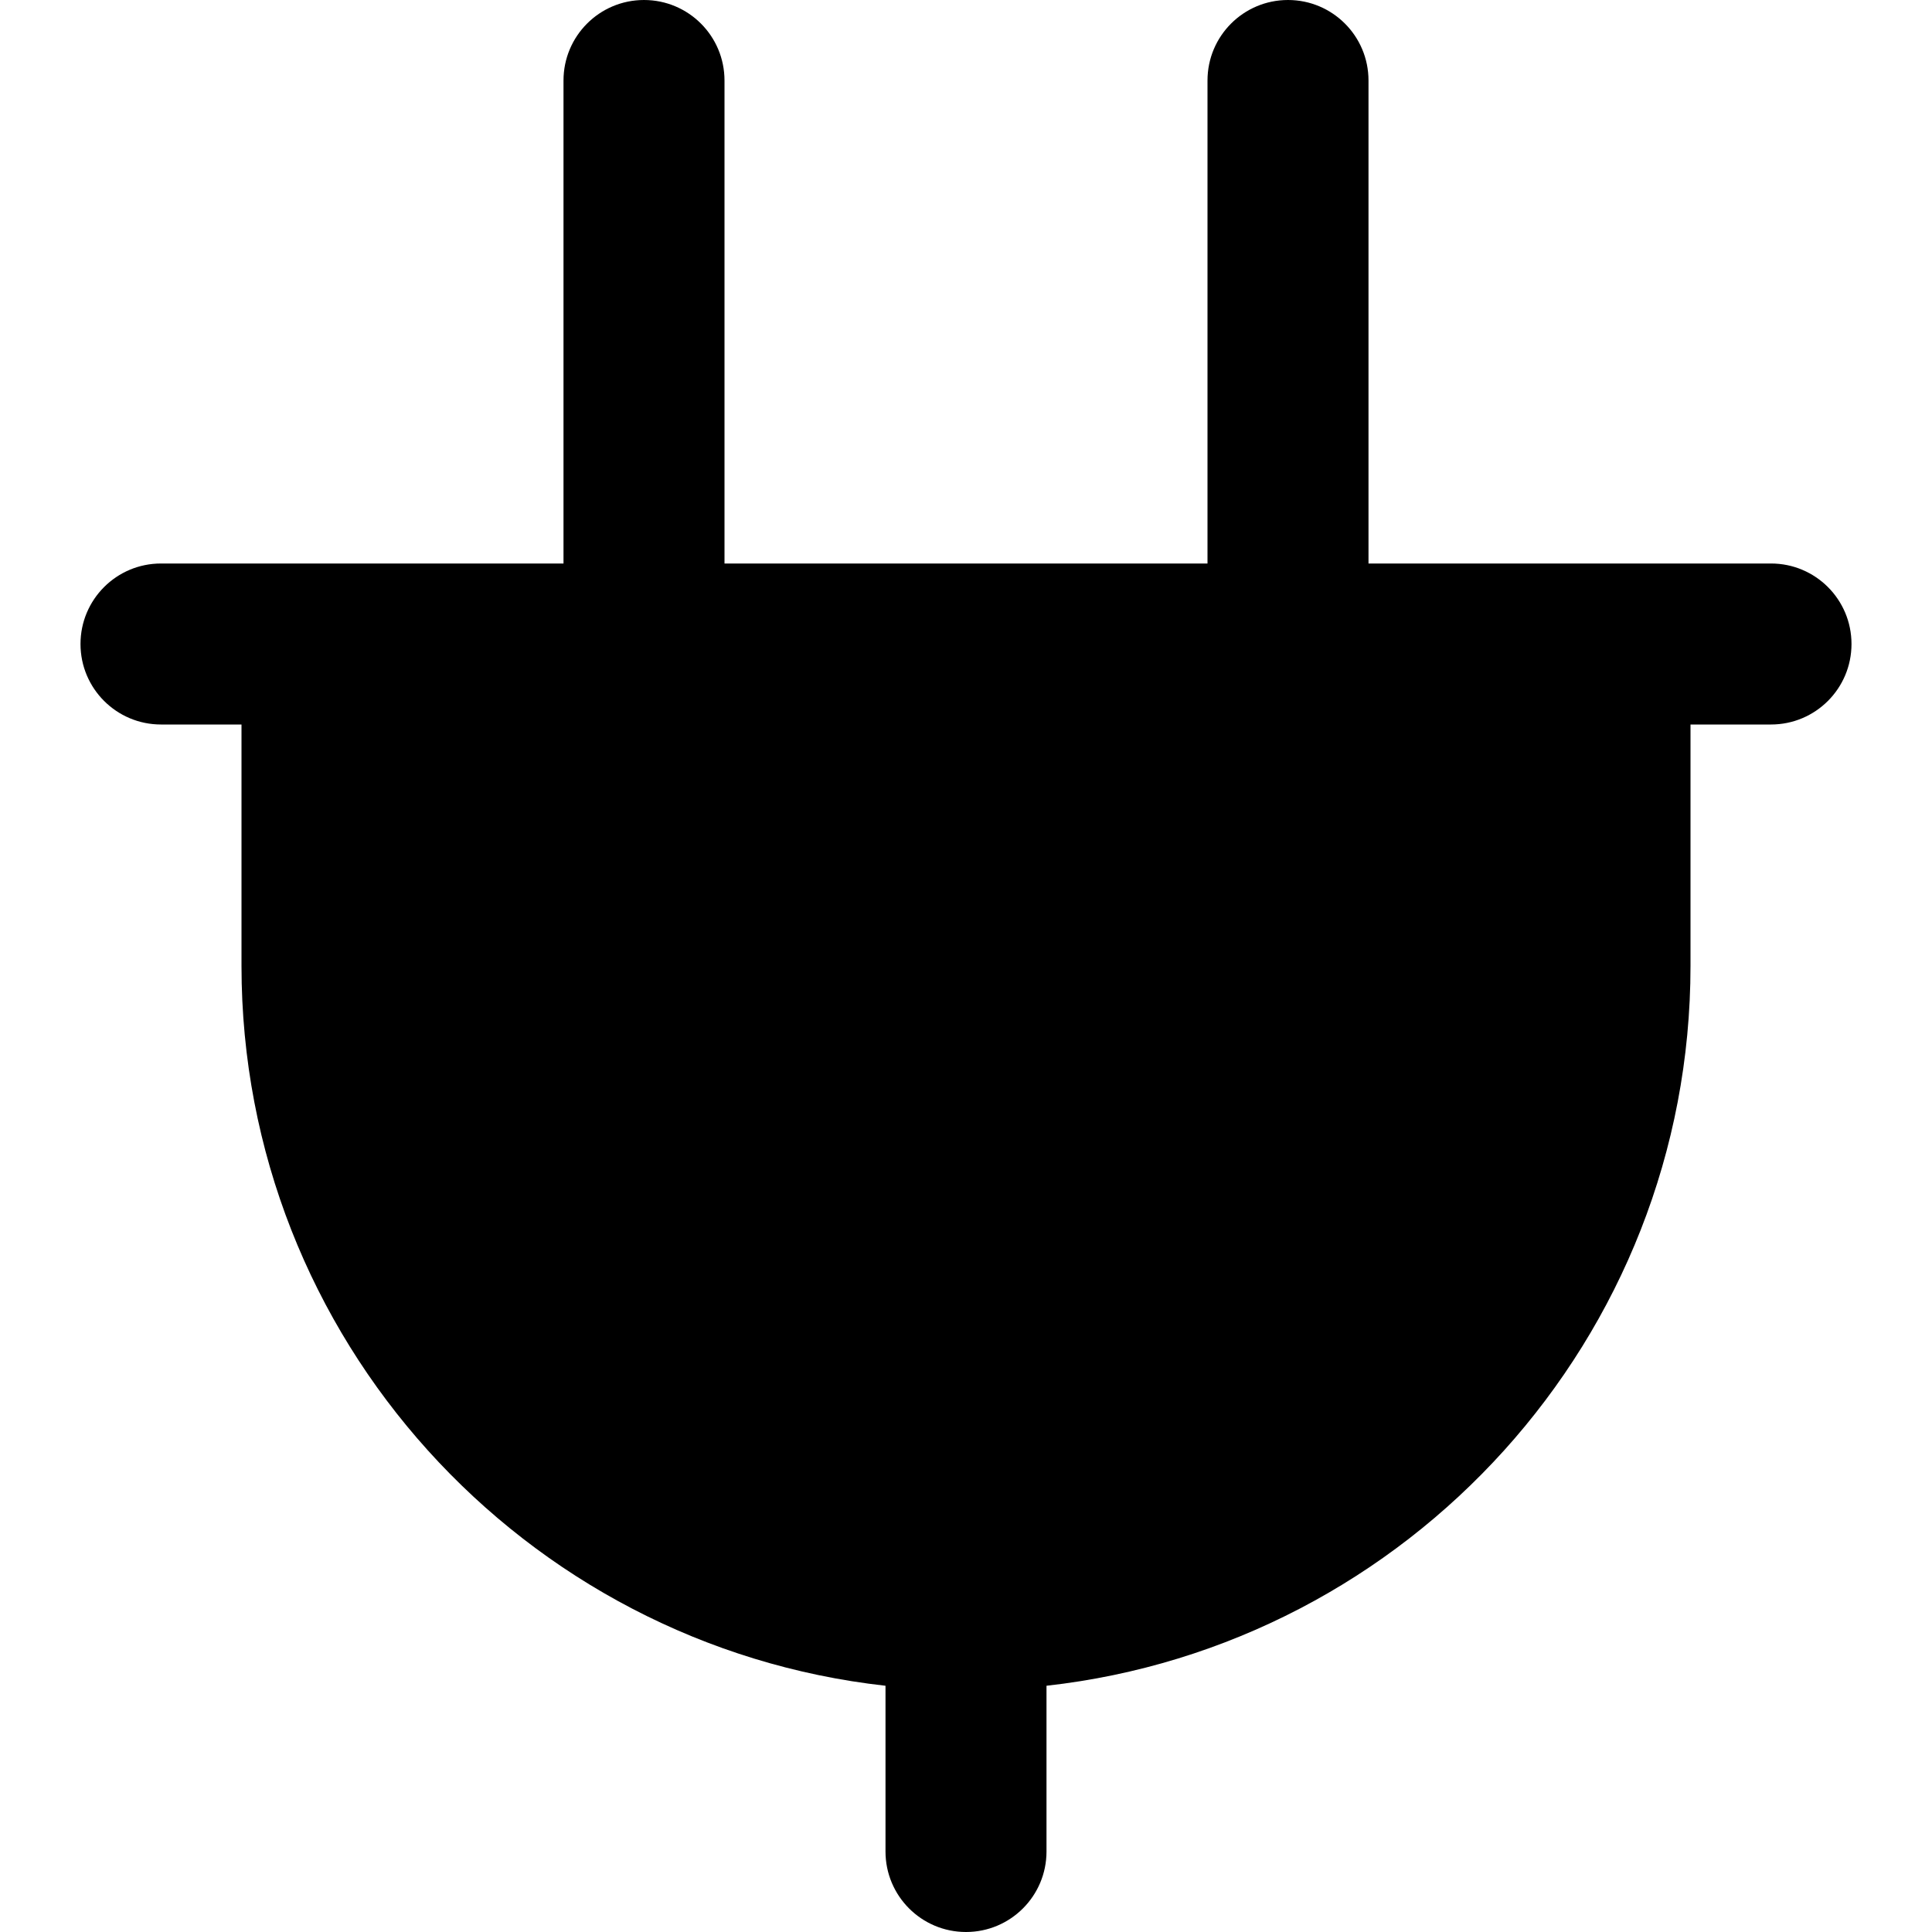
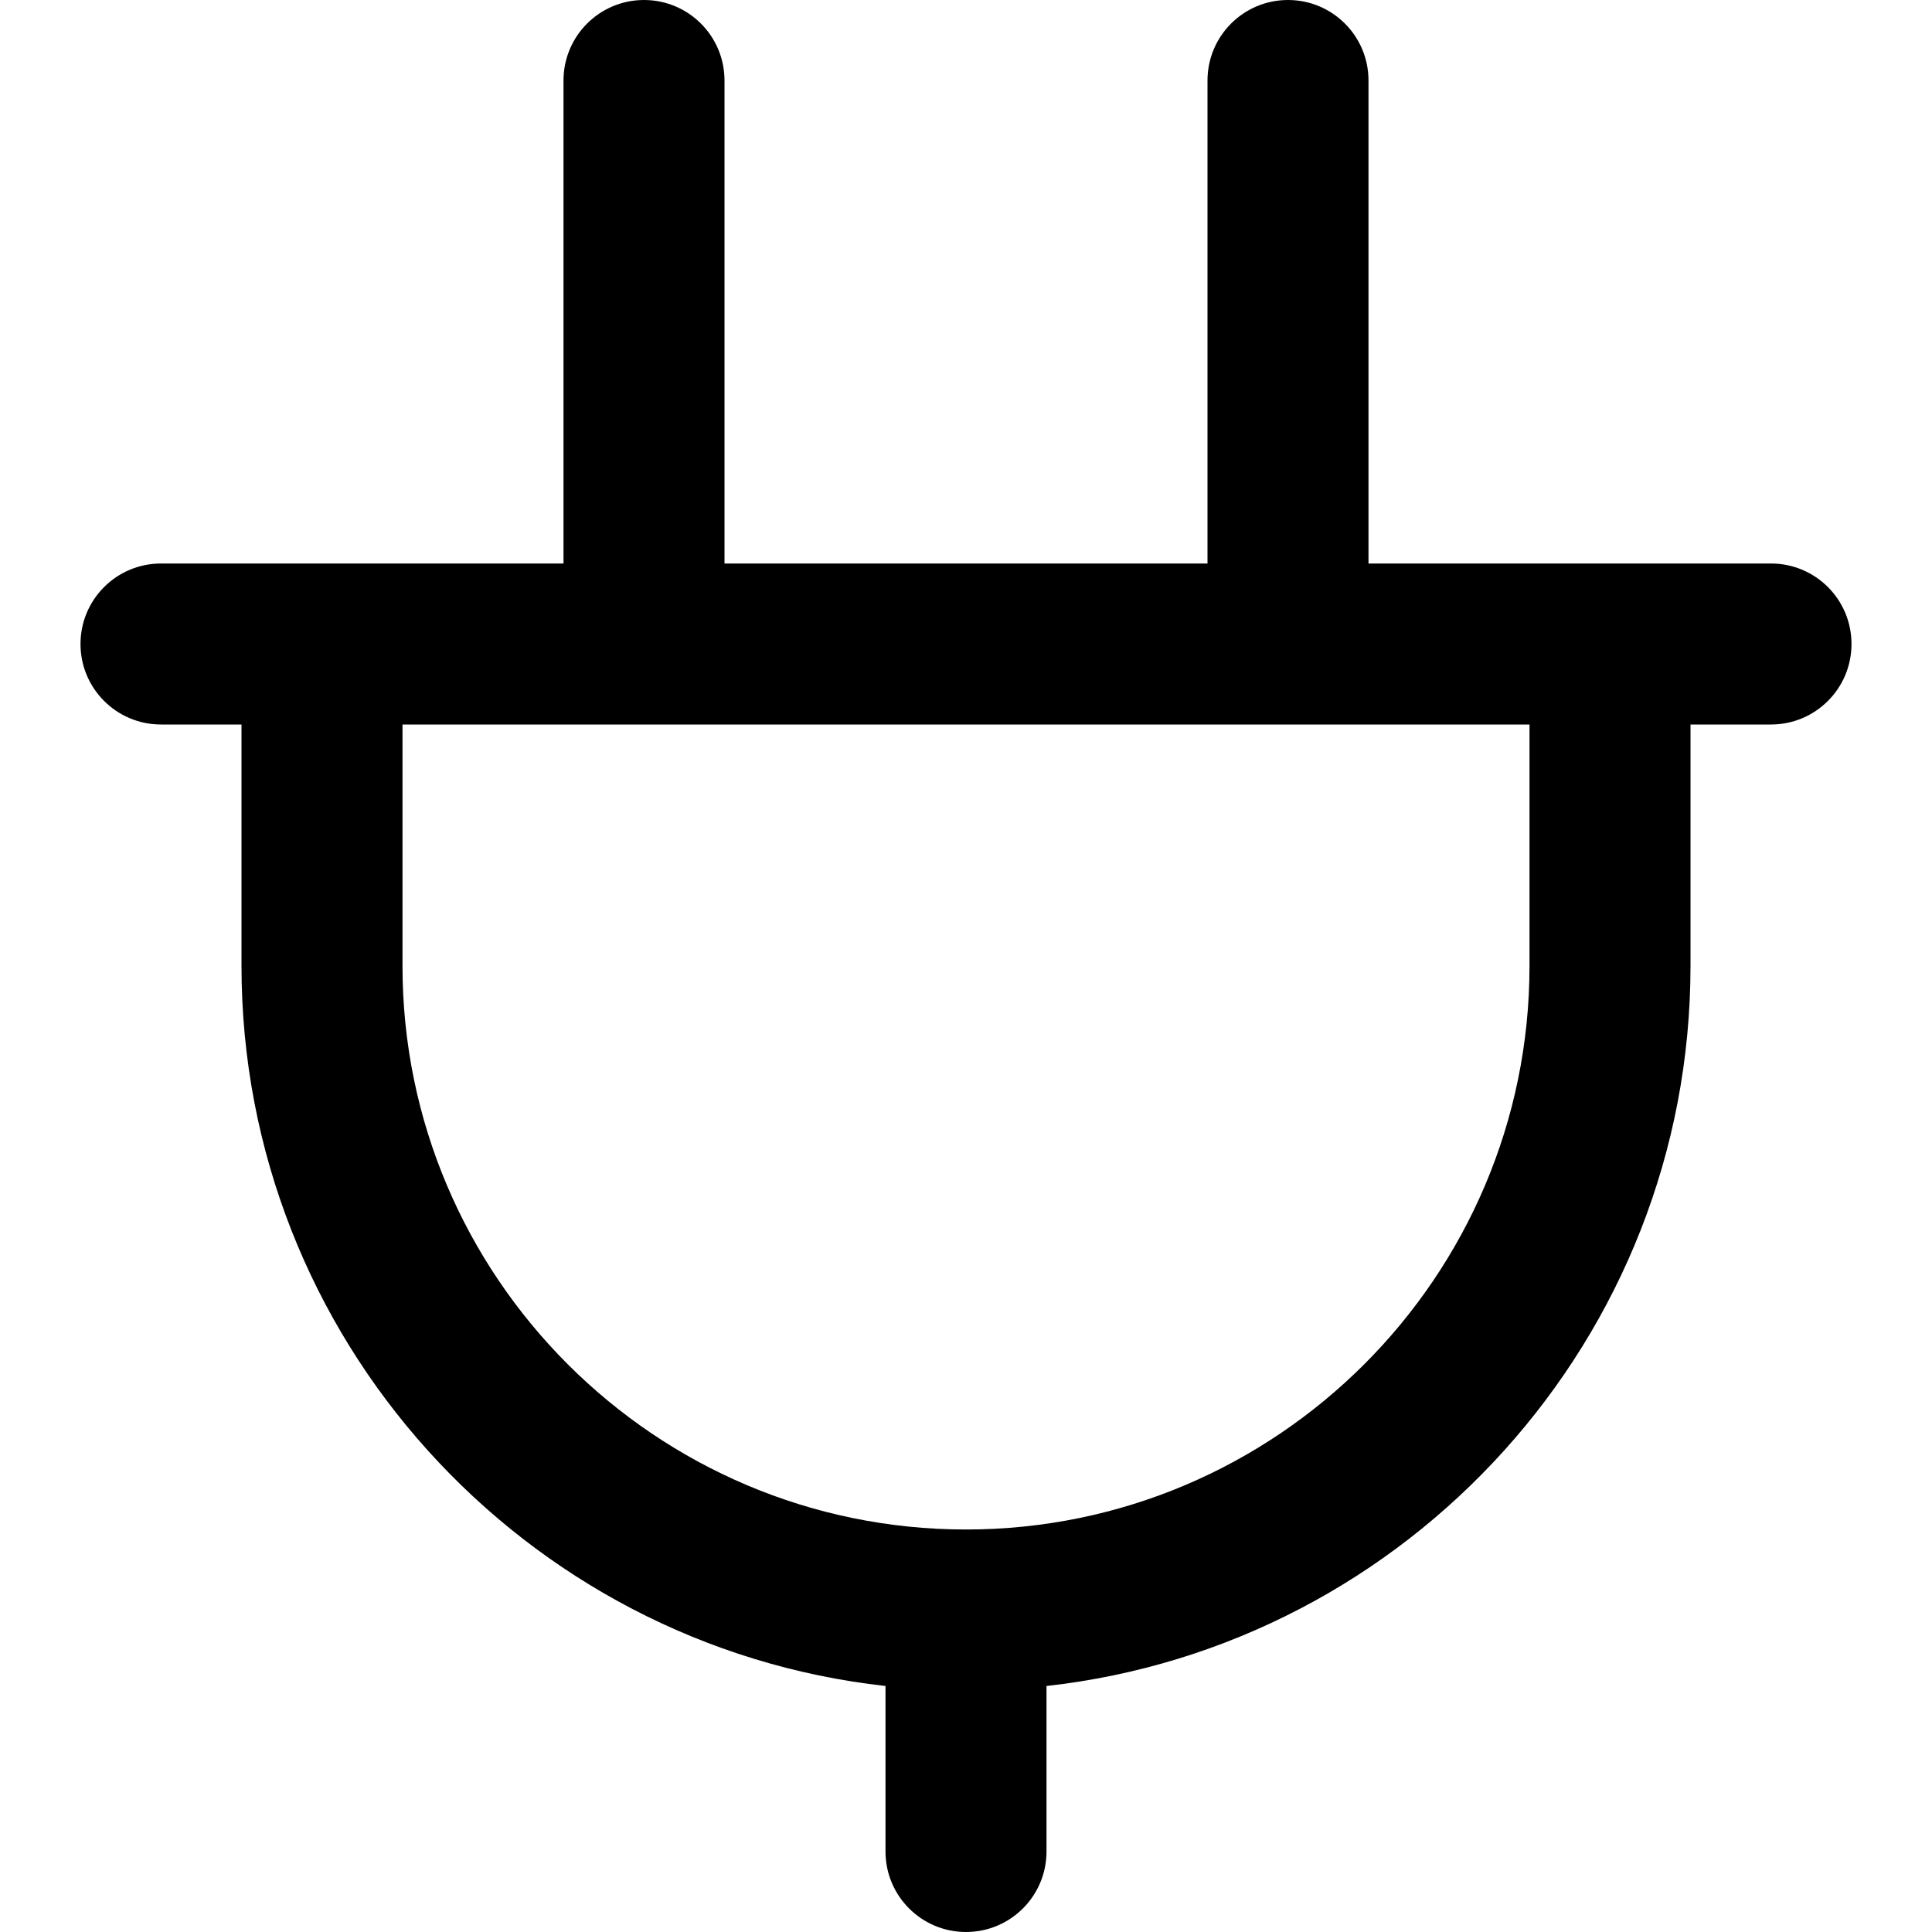
<svg xmlns="http://www.w3.org/2000/svg" id="Layer_1" data-name="Layer 1" viewBox="0 0 24 24">
-   <path d="m22,7h-5V1c0-.552-.447-1-1-1s-1,.448-1,1v6h-6V1c0-.552-.447-1-1-1s-1,.448-1,1v6H2c-.553,0-1,.448-1,1s.447,1,1,1h1v3c0,4.624,3.507,8.442,8,8.941v2.059c0,.552.447,1,1,1s1-.448,1-1v-2.059c4.493-.5,8-4.317,8-8.941v-3h1c.553,0,1-.448,1-1s-.447-1-1-1Z" />
+   <path d="m22,7h-5V1c0-.552-.447-1-1-1s-1,.448-1,1v6h-6V1c0-.552-.447-1-1-1s-1,.448-1,1v6H2c-.553,0-1,.448-1,1s.447,1,1,1h1v3c0,4.624,3.506,8.445,8,8.944v2.056c0,.552.447,1,1,1s1-.448,1-1v-2.056c4.494-.499,8-4.32,8-8.944v-3h1c.553,0,1-.448,1-1s-.447-1-1-1Zm-3,5c0,3.86-3.141,7-7,7s-7-3.14-7-7v-3h14v3Z" />
</svg>
